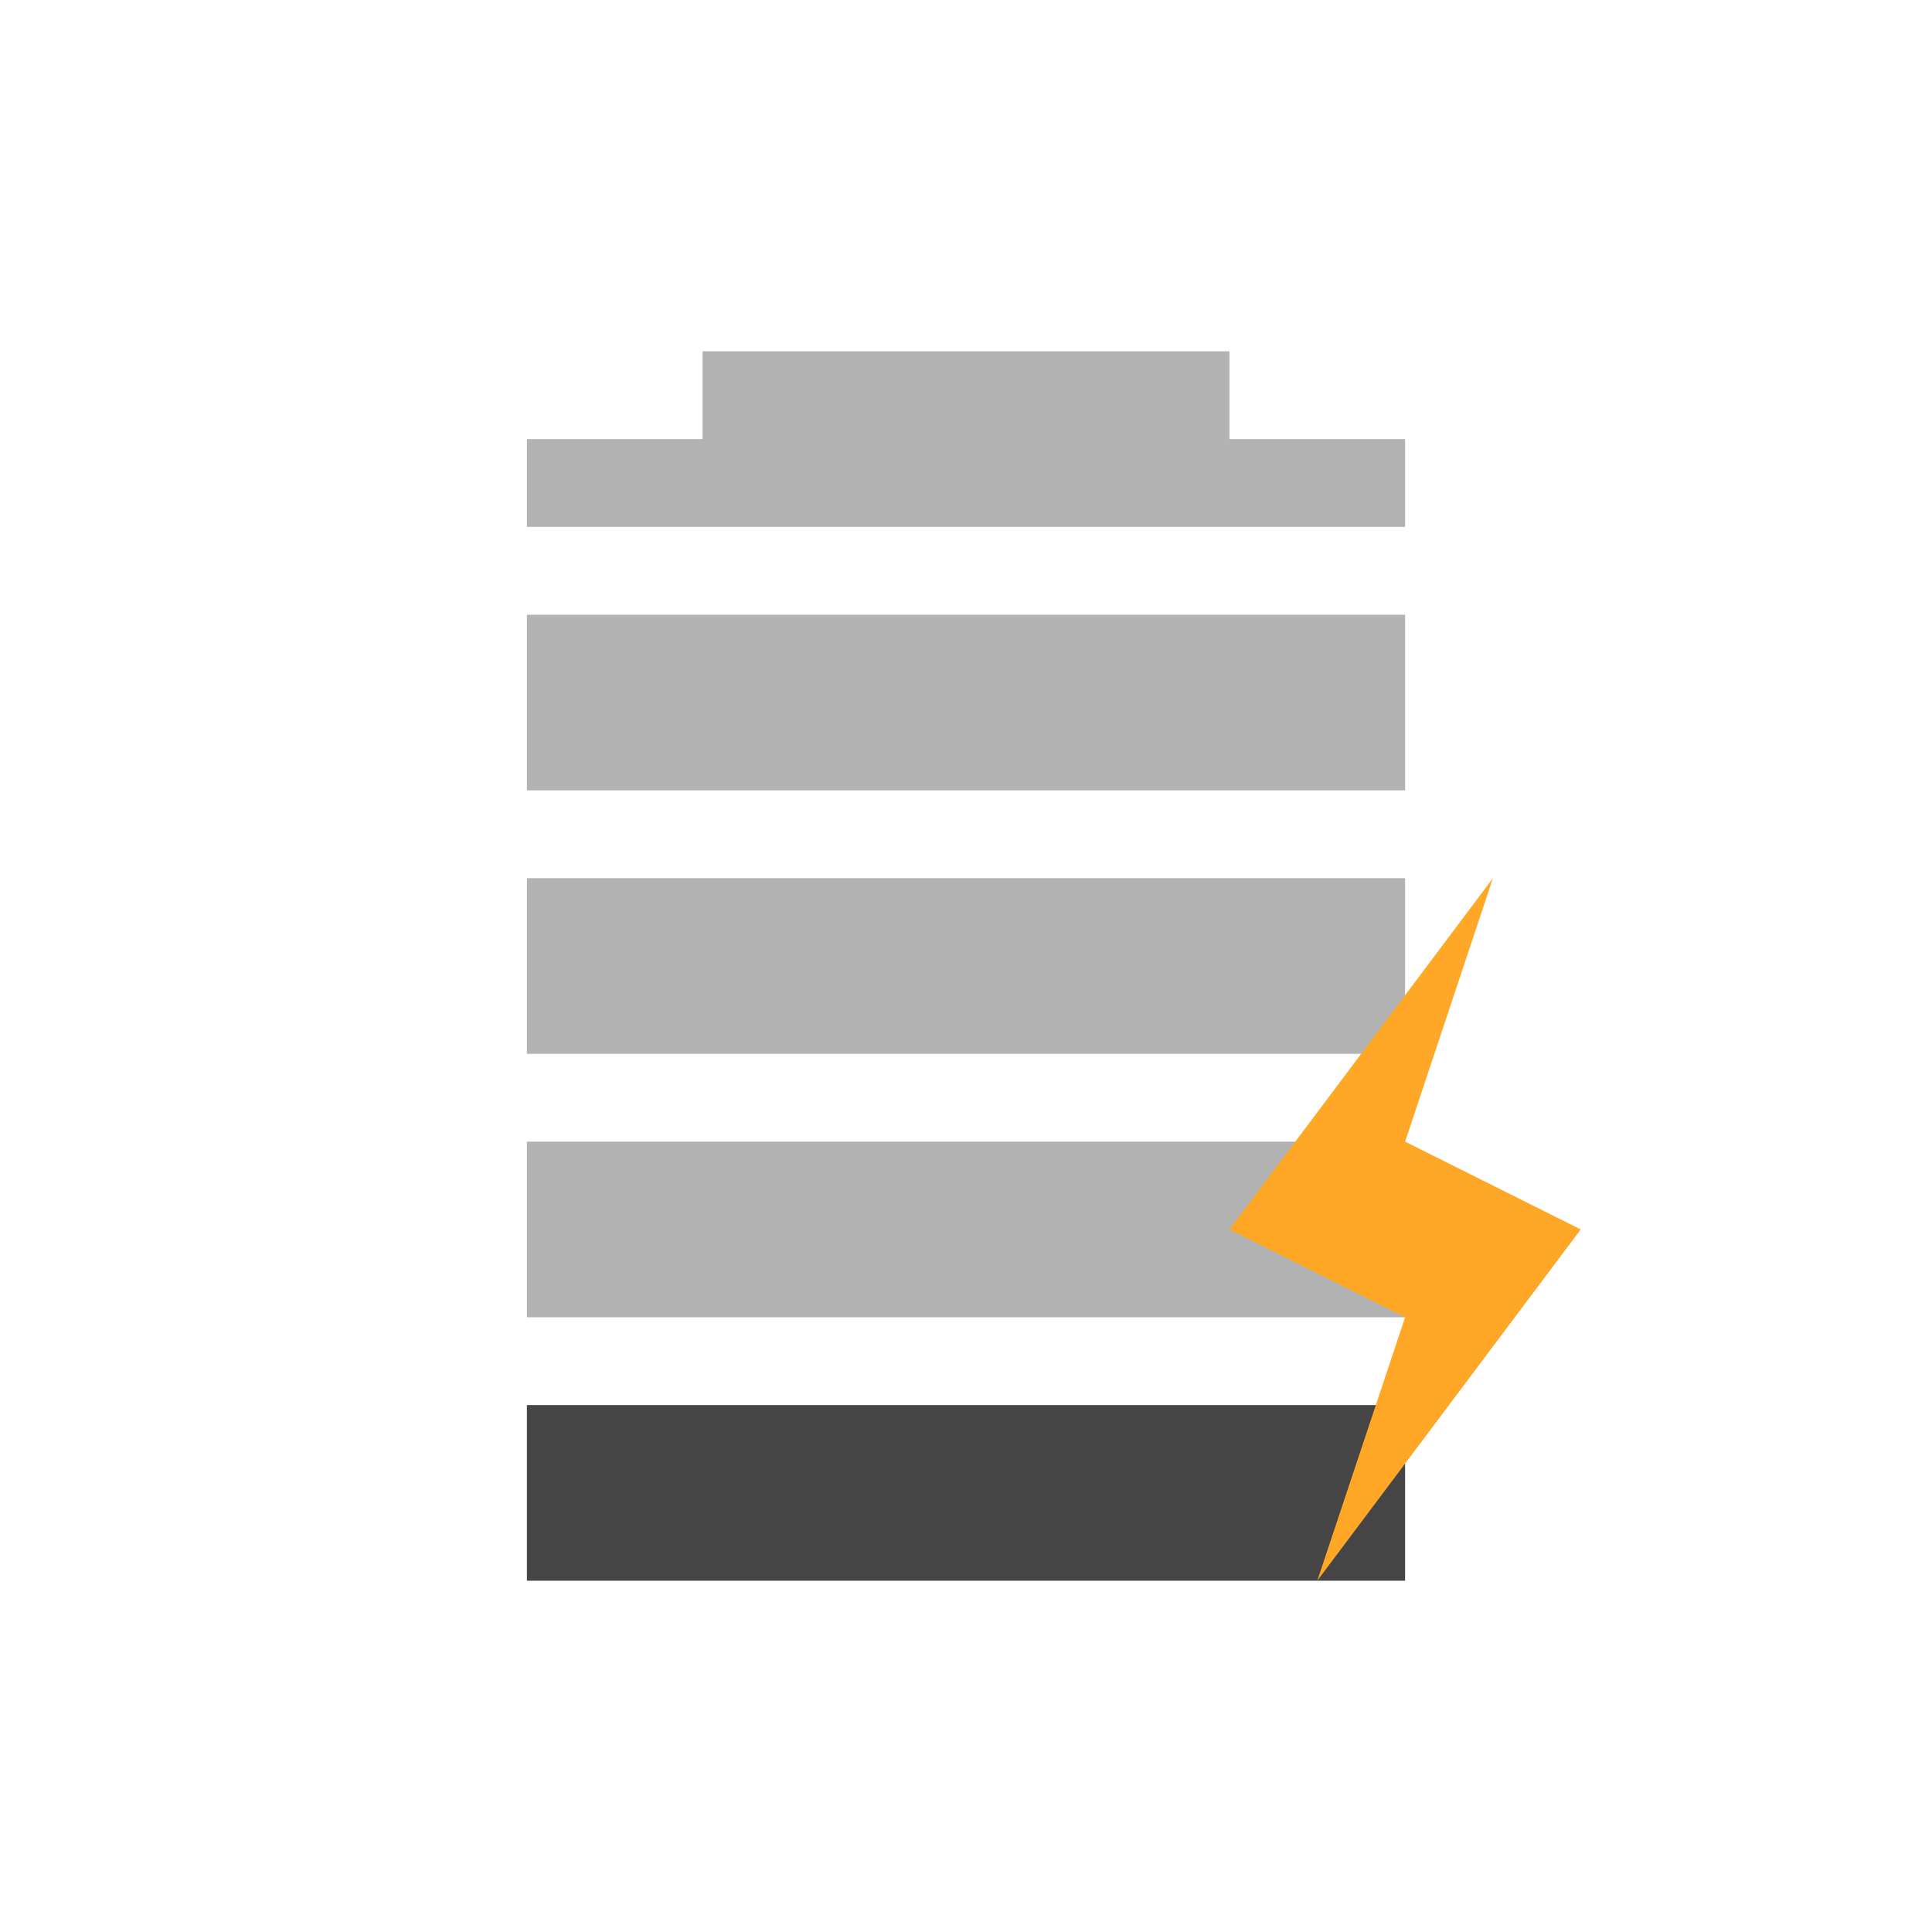
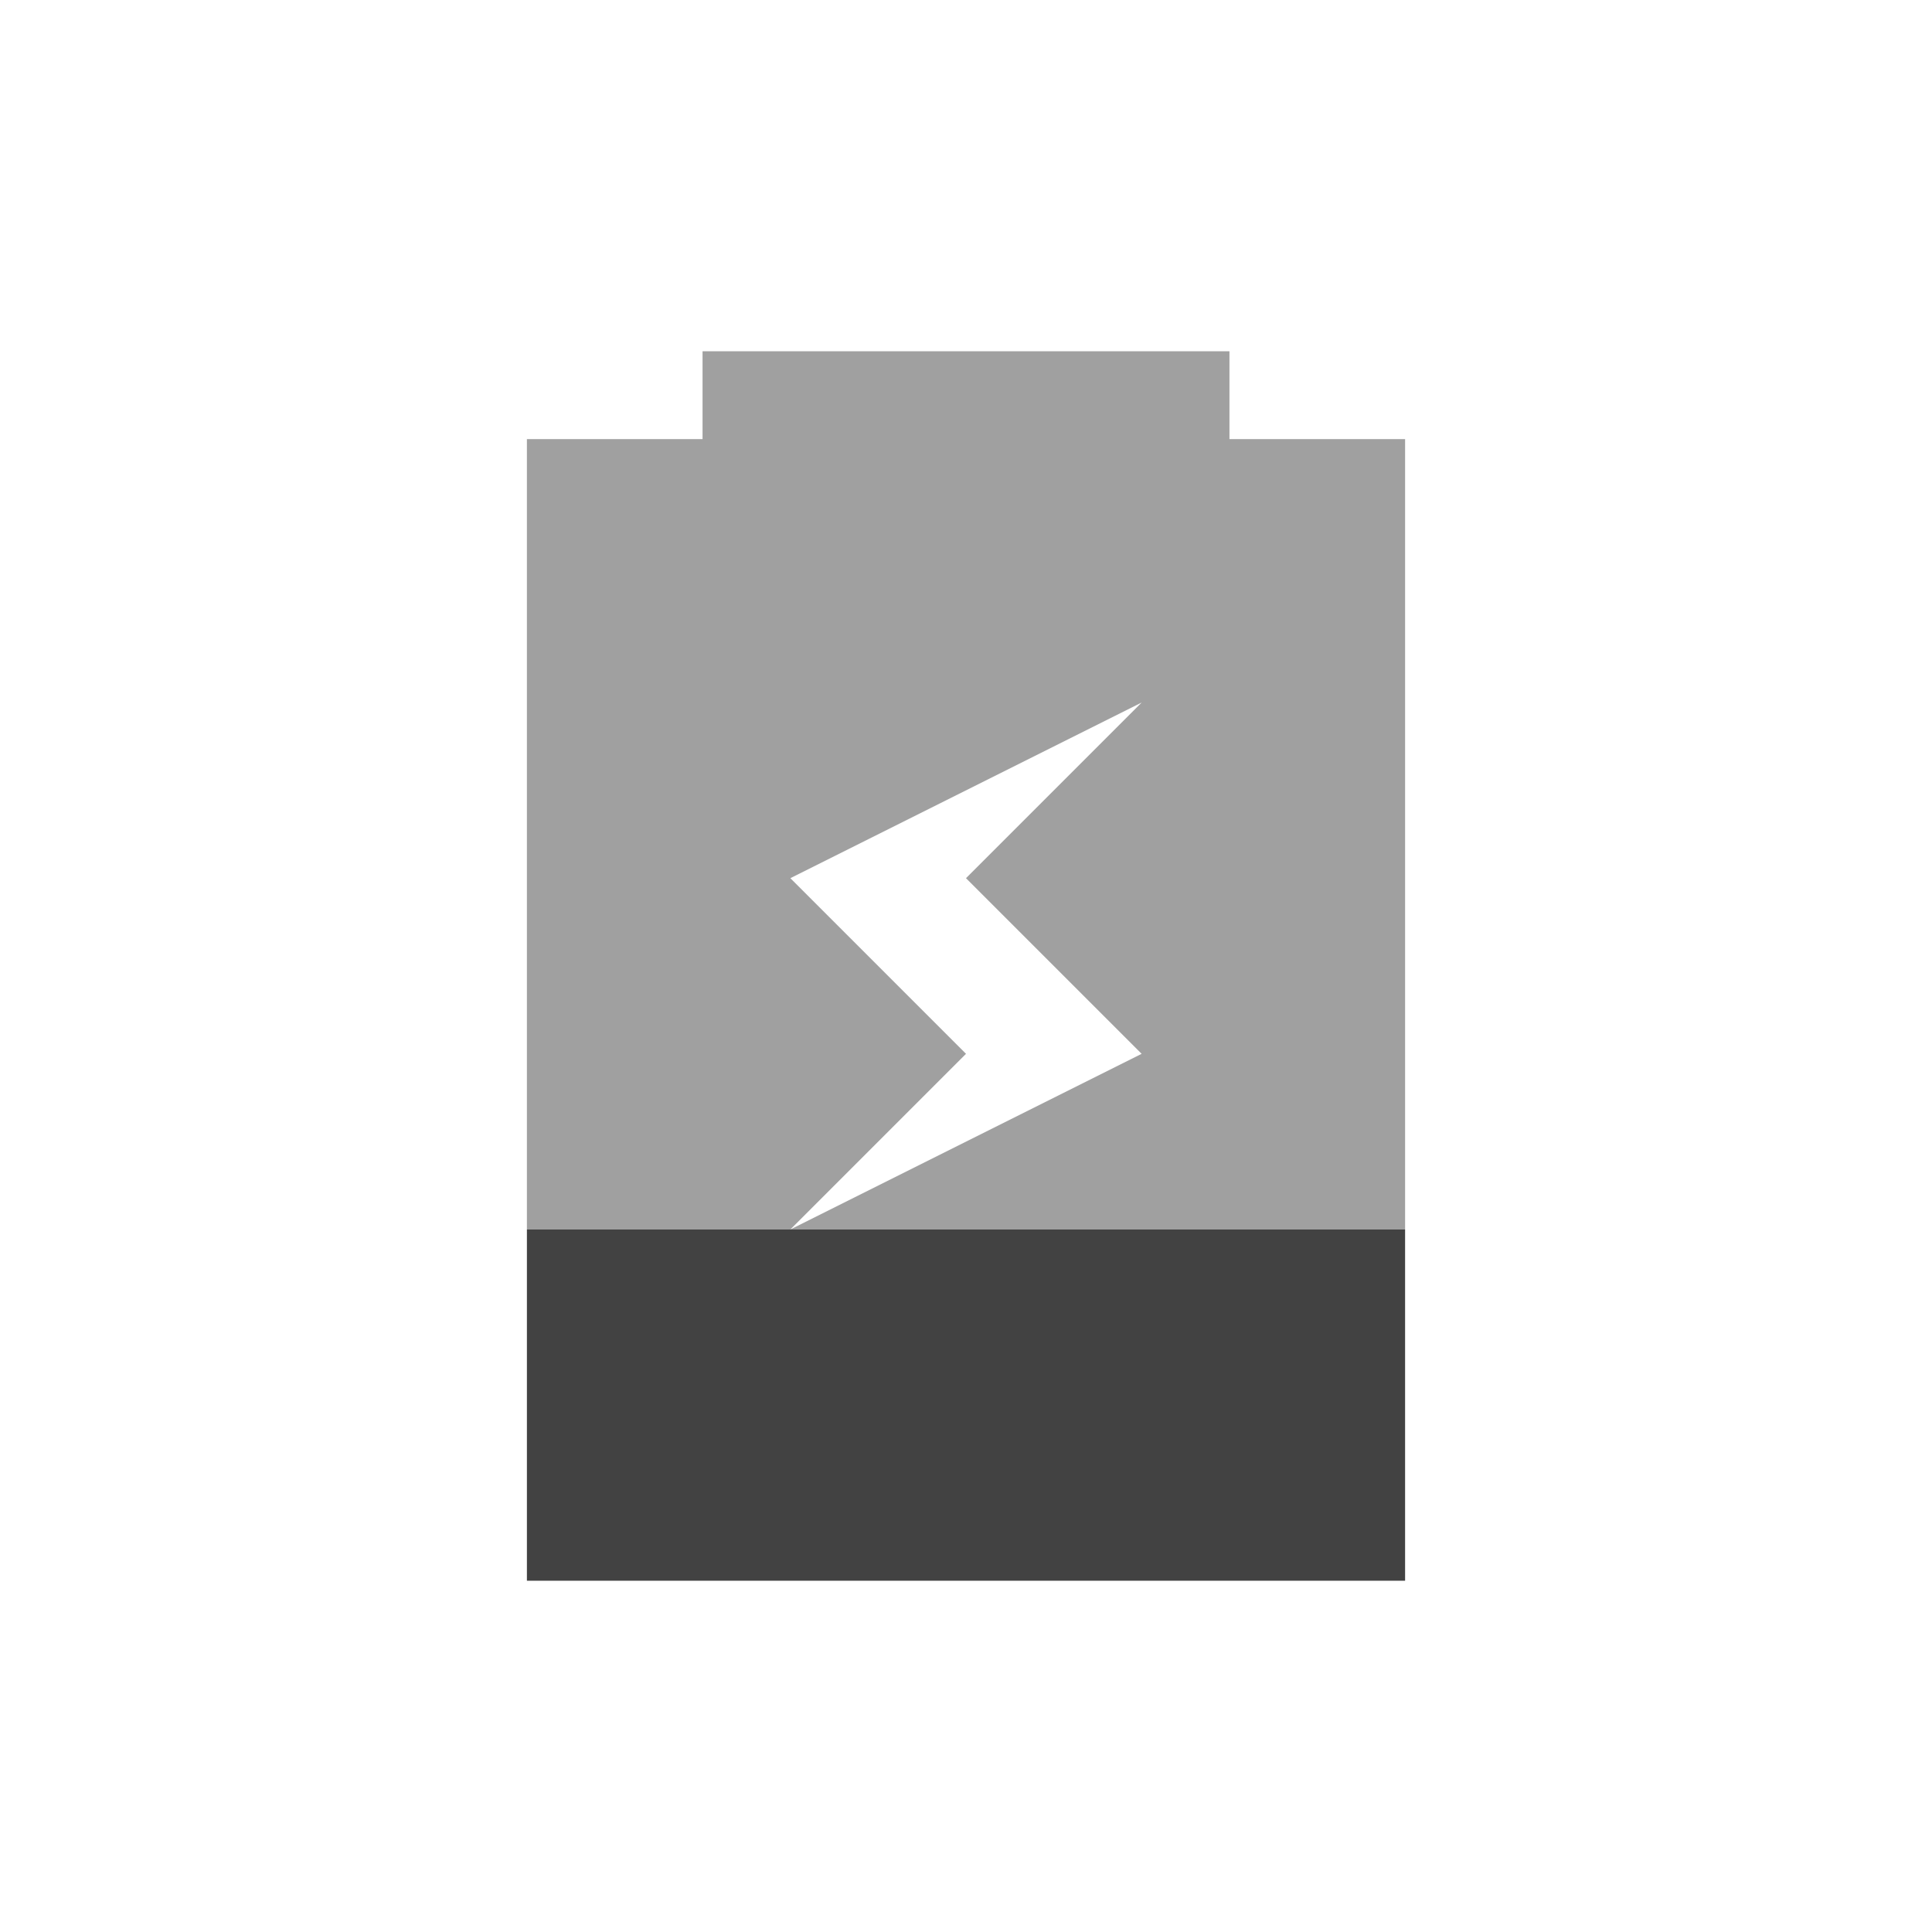
<svg xmlns="http://www.w3.org/2000/svg" width="22px" height="22px" viewBox="0 0 22 22" version="1.1">
  <g id="surface1">
    <defs>
      <style id="current-color-scheme" type="text/css">
-    .ColorScheme-Text { color:#3f3f3f; } .ColorScheme-Highlight { color:#eeeeee; }
+    .ColorScheme-Text { color:#424242; } .ColorScheme-Highlight { color:#eeeeee; }
  </style>
    </defs>
-     <path style="fill:currentColor;fill-opacity:0.392" class="ColorScheme-Text" d="M 8 4 L 8 5 L 6 5 L 6 6 L 16 6 L 16 5 L 14 5 L 14 4 Z M 6 7 L 6 9 L 16 9 L 16 7 Z M 6 10 L 6 12 L 16 12 L 16 10 Z M 6 13 L 6 15 L 16 15 L 16 13 Z M 6 13 " />
-     <path style=" stroke:none;fill-rule:nonzero;fill:rgb(25.882%,25.882%,25.882%);fill-opacity:0.977;" d="M 6 16 L 6 18 L 16 18 L 16 16 Z M 6 16 " />
-     <path style=" stroke:none;fill-rule:nonzero;fill:rgb(100%,65.49%,14.902%);fill-opacity:1;" d="M 17 10 L 14 14 L 16 15 L 15 18 L 18 14 L 16 13 Z M 17 10 " />
+     <path style="fill:currentColor" class="ColorScheme-Text" d="M 6 14 L 6 18 L 16 18 L 16 14 Z M 6 14 " />
+     <defs>
+       <style id="current-color-scheme" type="text/css">
+    .ColorScheme-Text { color:#424242; } .ColorScheme-Highlight { color:#eeeeee; }
+   </style>
+     </defs>
+     <path style="fill:currentColor;fill-opacity:0.5" class="ColorScheme-Text" d="M 8 4 L 8 5 L 6 5 L 6 14 L 9 14 L 11 12 L 9 10 L 13 8 L 11 10 L 13 12 L 9 14 L 16 14 L 16 5 L 14 5 L 14 4 Z M 8 4 " />
  </g>
</svg>
